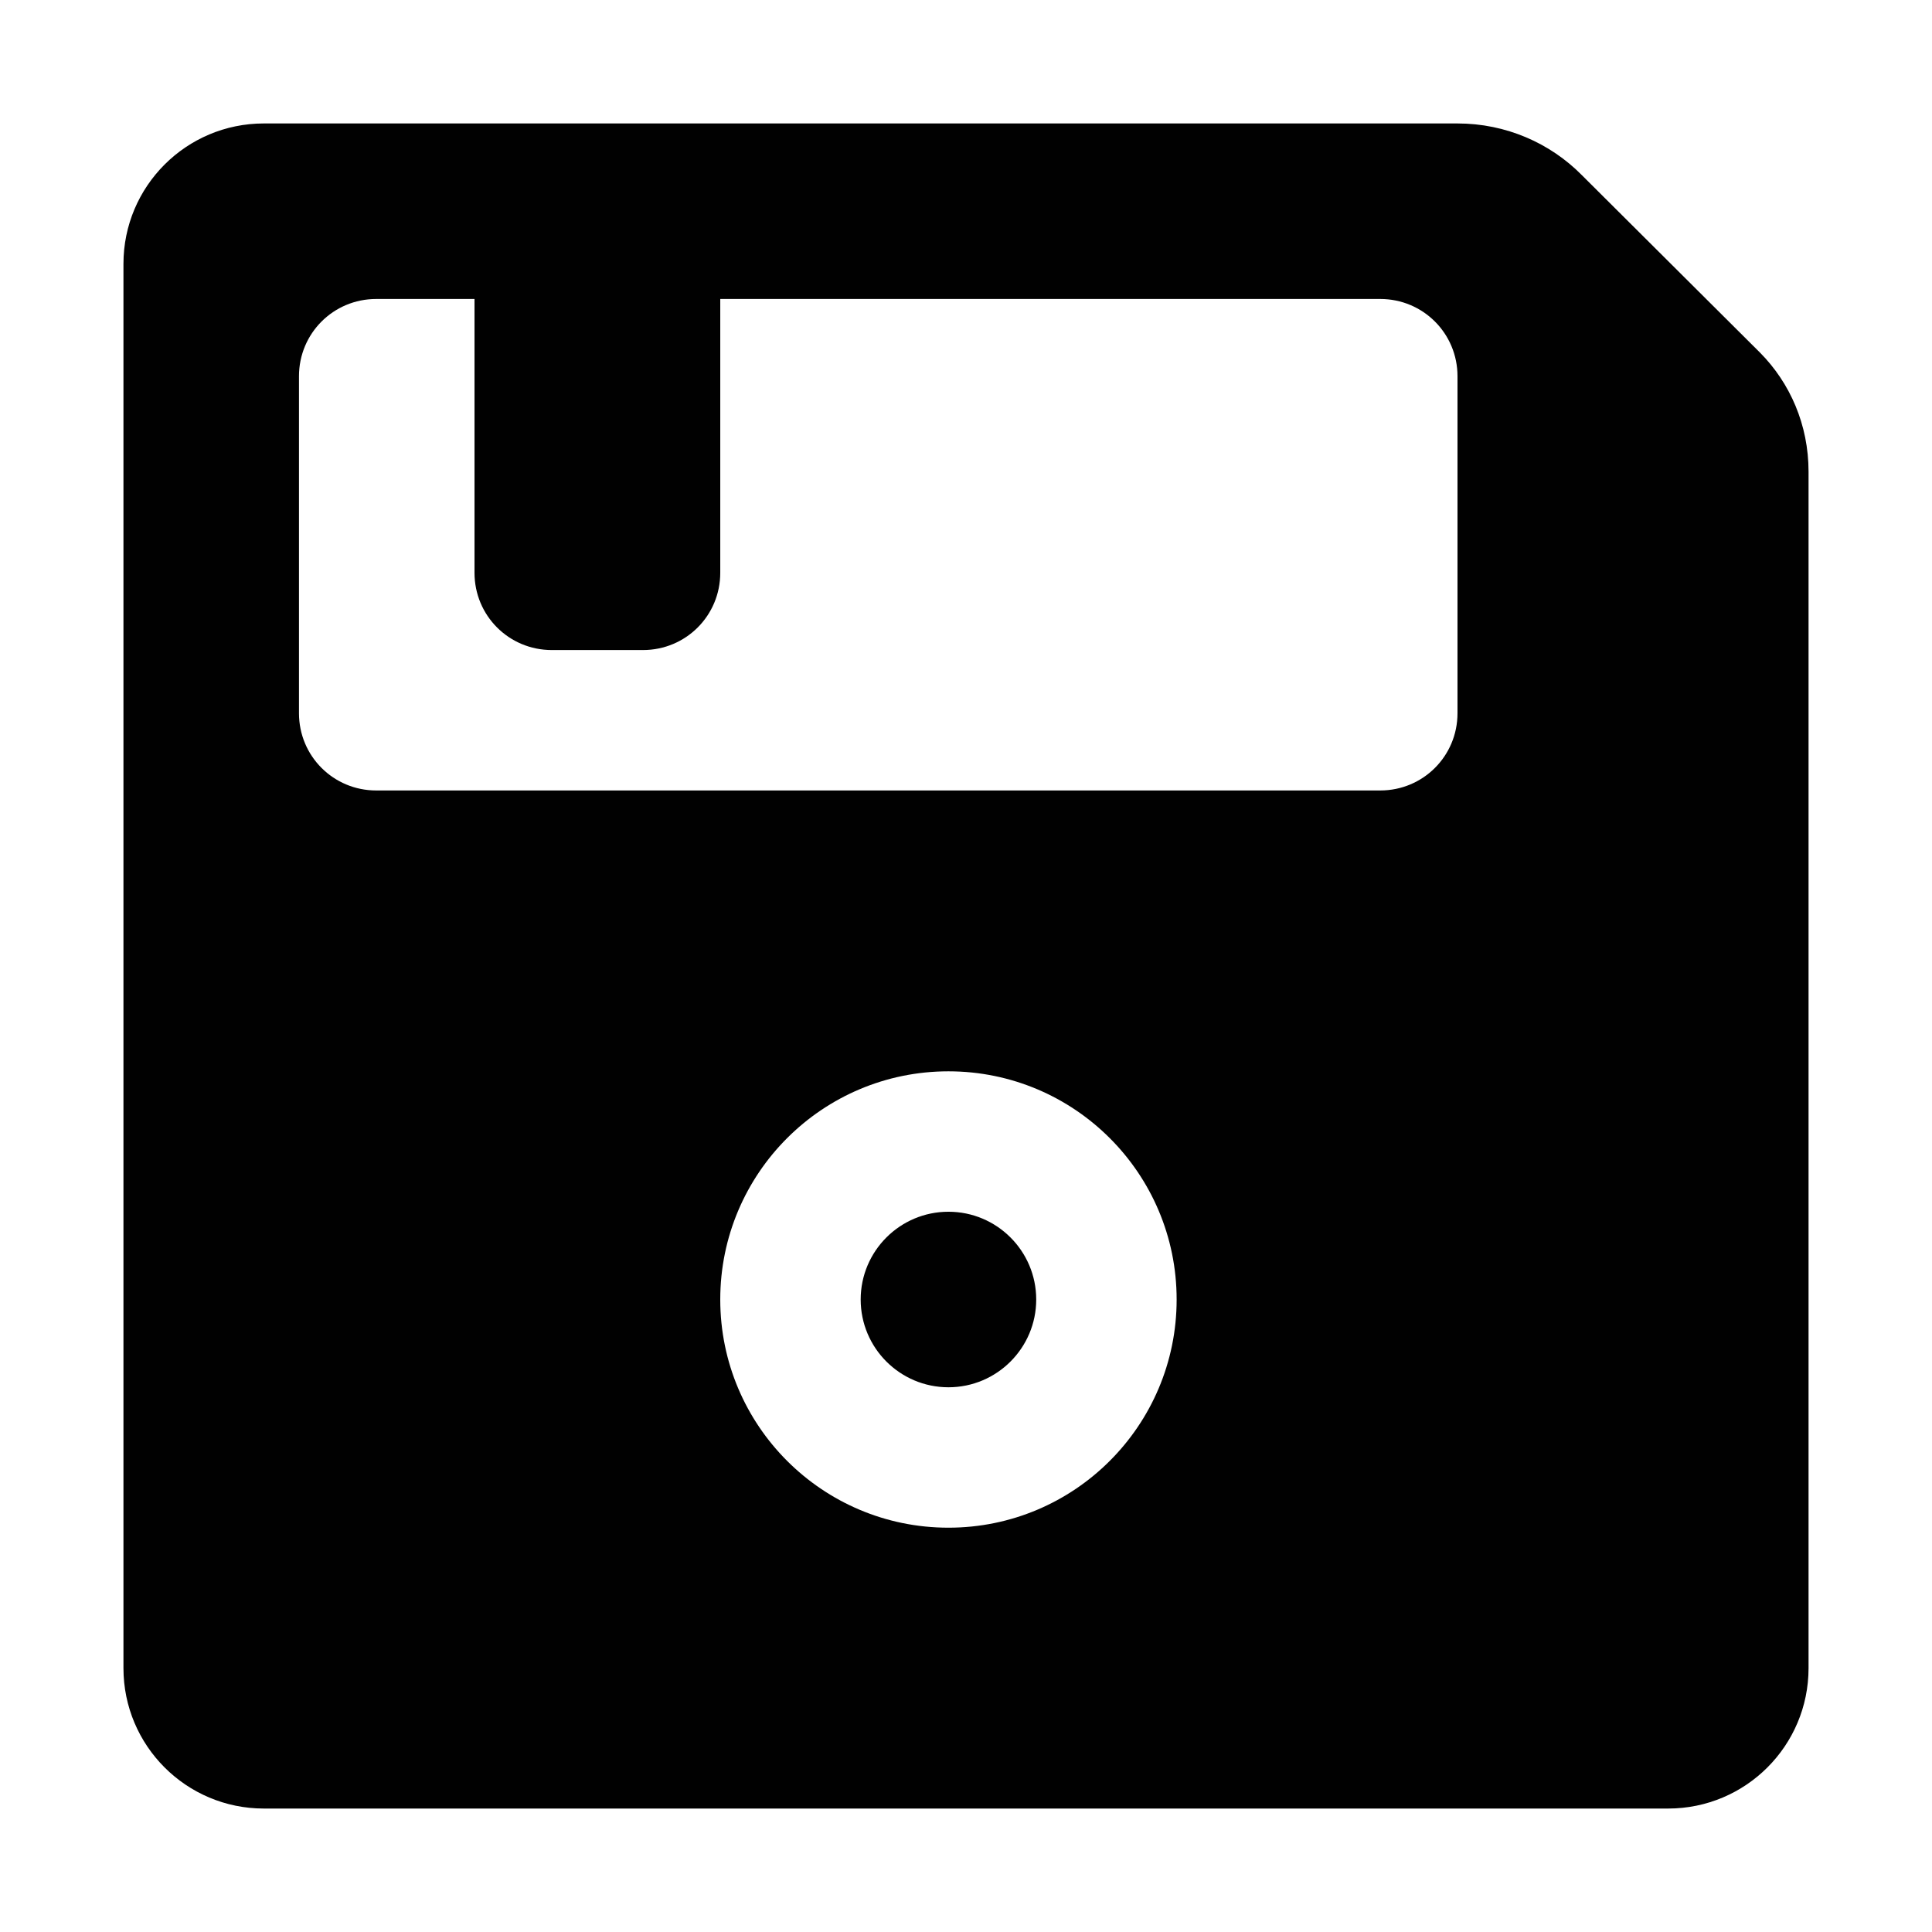
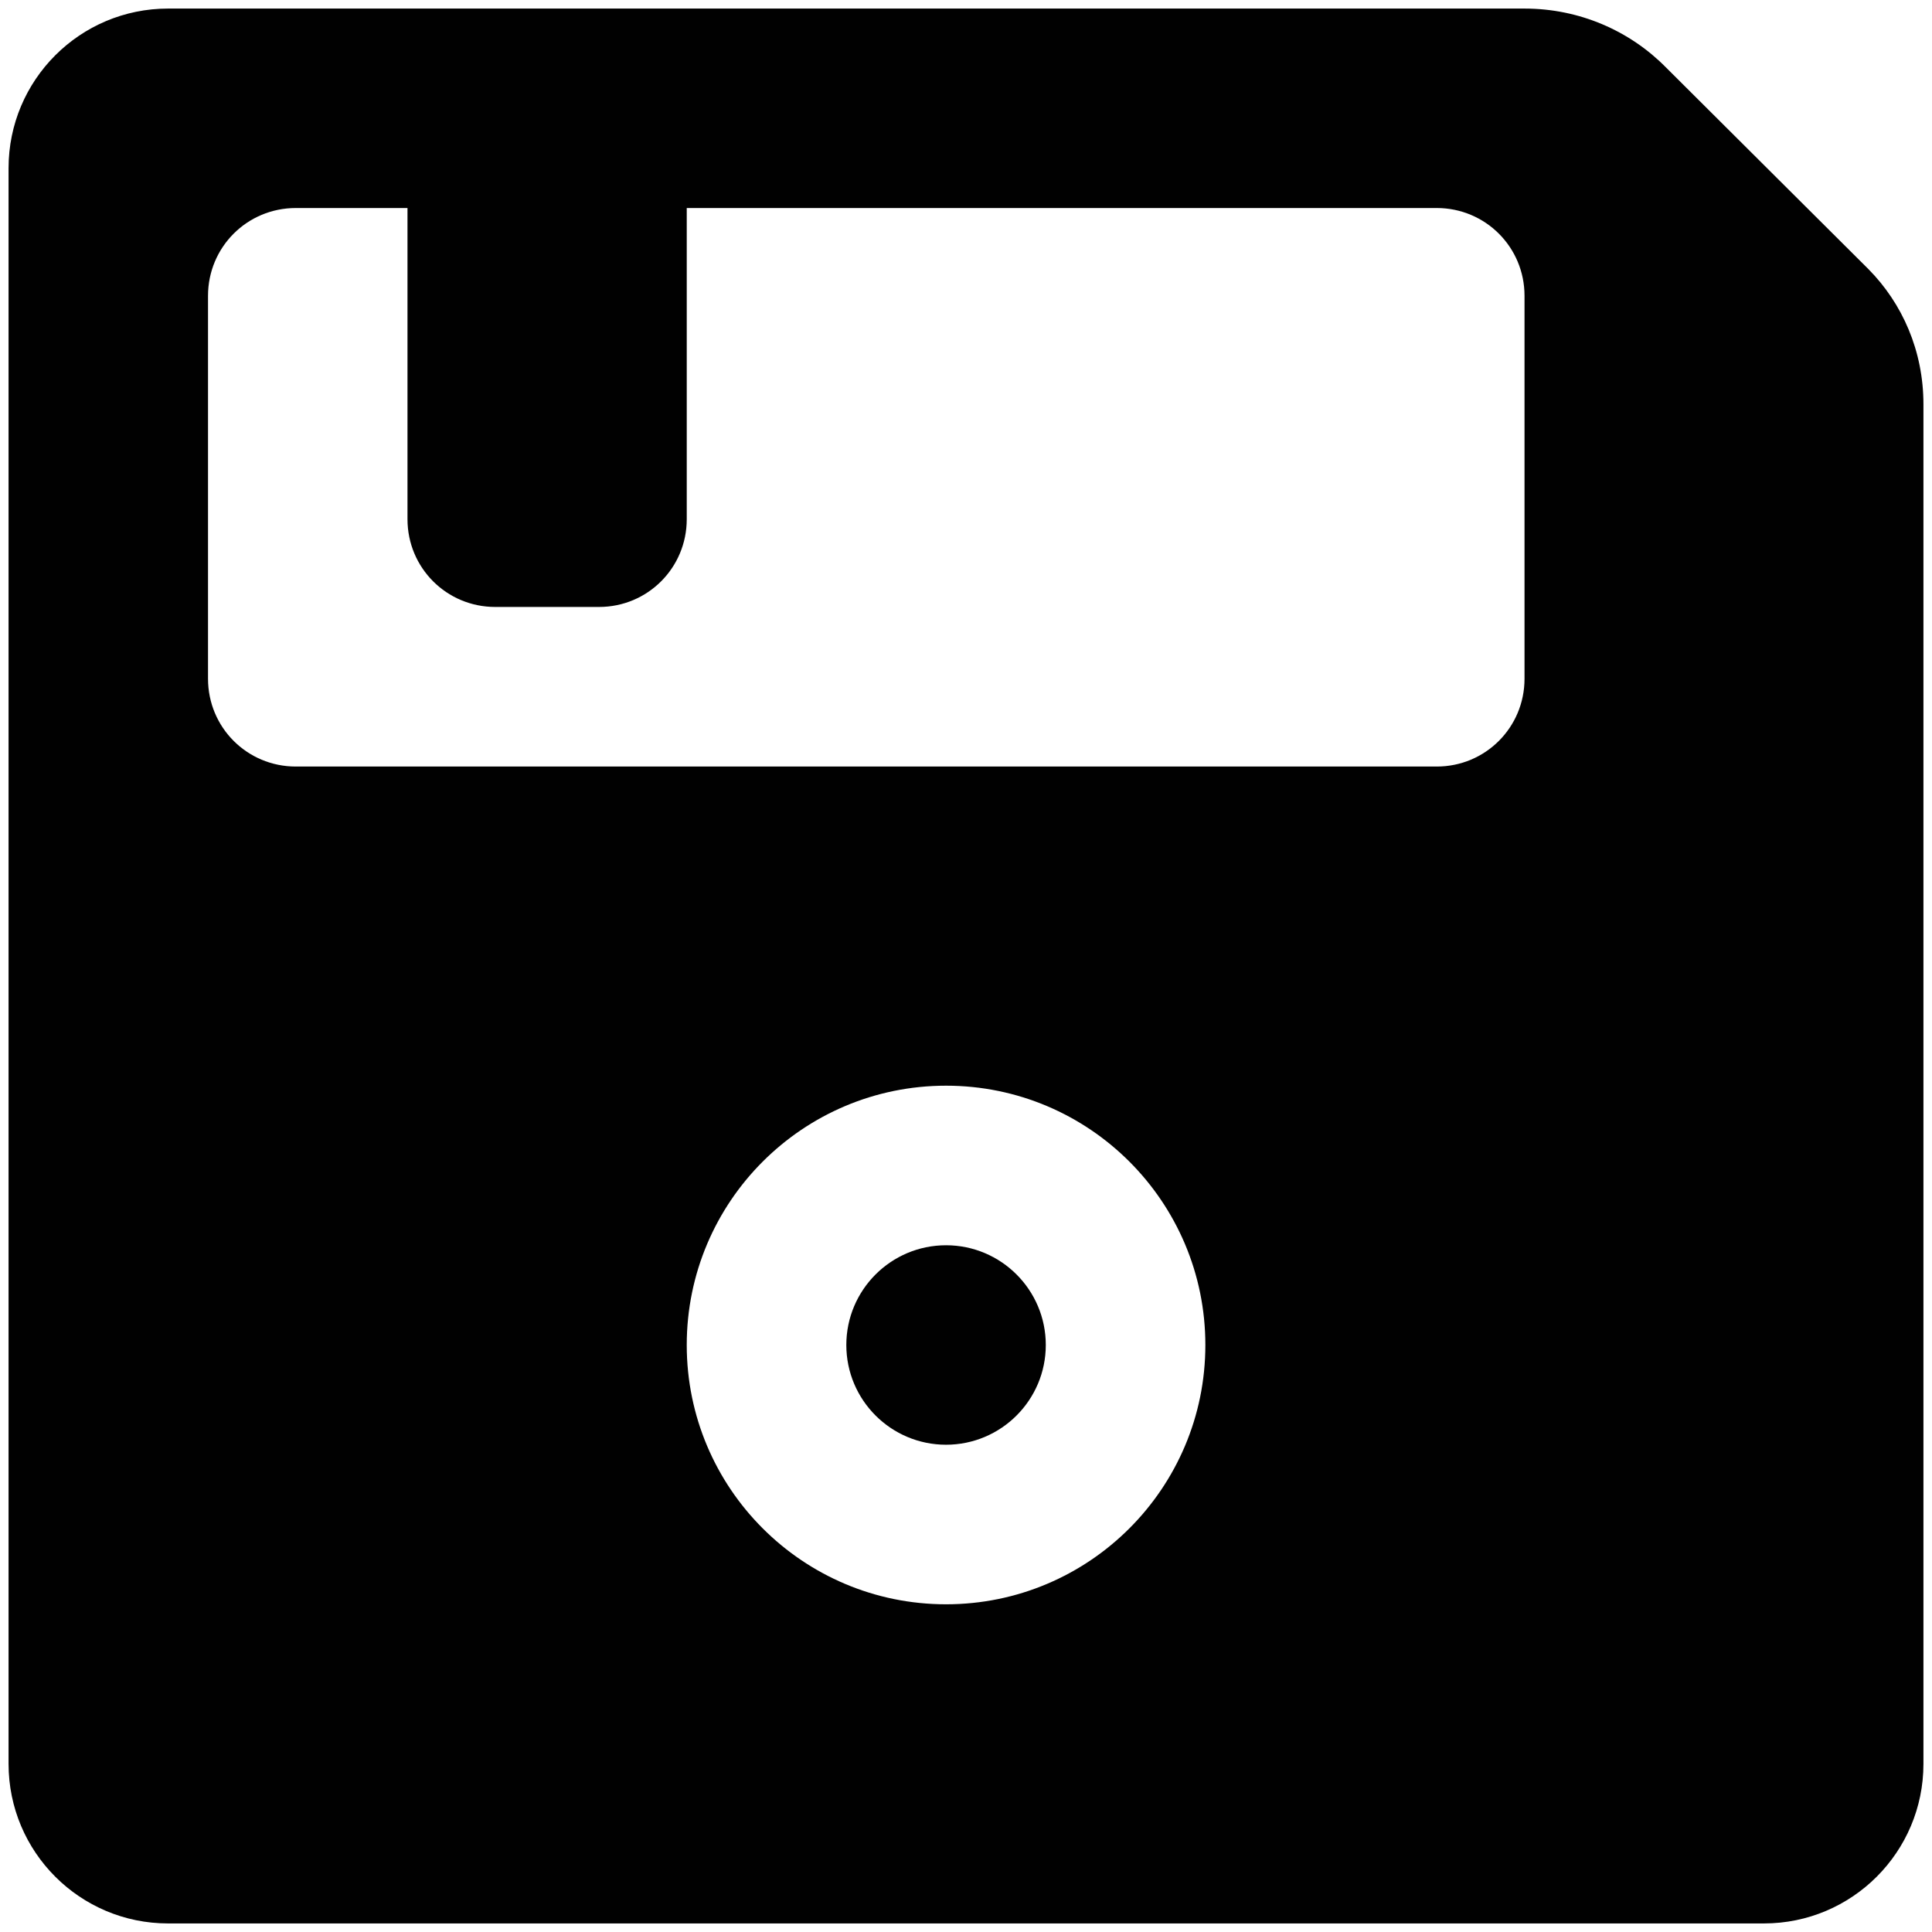
- <svg xmlns="http://www.w3.org/2000/svg" enable-background="new 0 0 500 500" height="500px" id="Layer_1" version="1.1" viewBox="0 0 500 500" width="500px" xml:space="preserve">
-   <path clip-rule="evenodd" d="M222.744,336.314c0,12.536,10.177,22.712,22.713,22.712  c12.537,0,22.715-10.176,22.715-22.712c0-12.54-10.178-22.716-22.715-22.716C232.921,313.599,222.744,323.774,222.744,336.314z   M68.29,31.949c-20.077,0-36.34,16.264-36.34,36.34v363.421c0,20.078,16.264,36.34,36.34,36.34h363.421  c20.078,0,36.34-16.262,36.34-36.34V122.077c0-12.173-4.807-22.985-12.536-30.796l-46.157-45.979  c-8.168-8.265-19.624-13.352-32.159-13.352H68.29z M97.367,77.375h25.436v70.866c0,11.084,8.905,19.989,19.991,19.989h23.619  c11.086,0,19.989-8.905,19.989-19.989V77.375h170.805c11.081,0,19.992,8.905,19.992,19.991v87.216  c0,11.086-8.911,19.991-19.992,19.991H97.367c-11.086,0-19.991-8.905-19.991-19.991V97.367C77.375,86.28,86.28,77.375,97.367,77.375  z M186.401,336.314c0-32.619,26.441-59.057,59.056-59.057c32.614,0,59.056,26.438,59.056,59.057  c0,32.615-26.441,59.052-59.056,59.052C212.842,395.366,186.401,368.93,186.401,336.314z" fill="#010101" fill-rule="evenodd" />
+ <svg xmlns="http://www.w3.org/2000/svg" width="440" height="440">
+   <g>
+     <rect fill="none" id="canvas_background" height="442" width="442" y="-1" x="-1" />
+   </g>
+   <g>
+     <path id="svg_1" fill-rule="evenodd" fill="#010101" d="m192.744,306.315c0,12.536 10.177,22.712 22.713,22.712c12.537,0 22.715,-10.176 22.715,-22.712c0,-12.54 -10.178,-22.716 -22.715,-22.716c-12.536,0.001 -22.713,10.176 -22.713,22.716zm-154.454,-304.365c-20.077,0 -36.34,16.264 -36.34,36.34l0,363.421c0,20.078 16.264,36.34 36.34,36.34l363.421,0c20.078,0 36.34,-16.262 36.34,-36.34l0,-309.633c0,-12.173 -4.807,-22.985 -12.536,-30.796l-46.157,-45.979c-8.168,-8.265 -19.624,-13.352 -32.159,-13.352l-308.909,0l0,-0.001zm29.077,45.426l25.436,0l0,70.866c0,11.084 8.905,19.989 19.991,19.989l23.619,0c11.086,0 19.989,-8.905 19.989,-19.989l0,-70.866l170.805,0c11.081,0 19.992,8.905 19.992,19.991l0,87.216c0,11.086 -8.911,19.991 -19.992,19.991l-259.84,0c-11.086,0 -19.991,-8.905 -19.991,-19.991l0,-87.215c-0.001,-11.087 8.904,-19.992 19.991,-19.992zm89.034,258.939c0,-32.619 26.441,-59.057 59.056,-59.057c32.614,0 59.056,26.438 59.056,59.057c0,32.615 -26.441,59.052 -59.056,59.052c-32.615,0 -59.056,-26.436 -59.056,-59.052z" clip-rule="evenodd" />
+   </g>
</svg>
